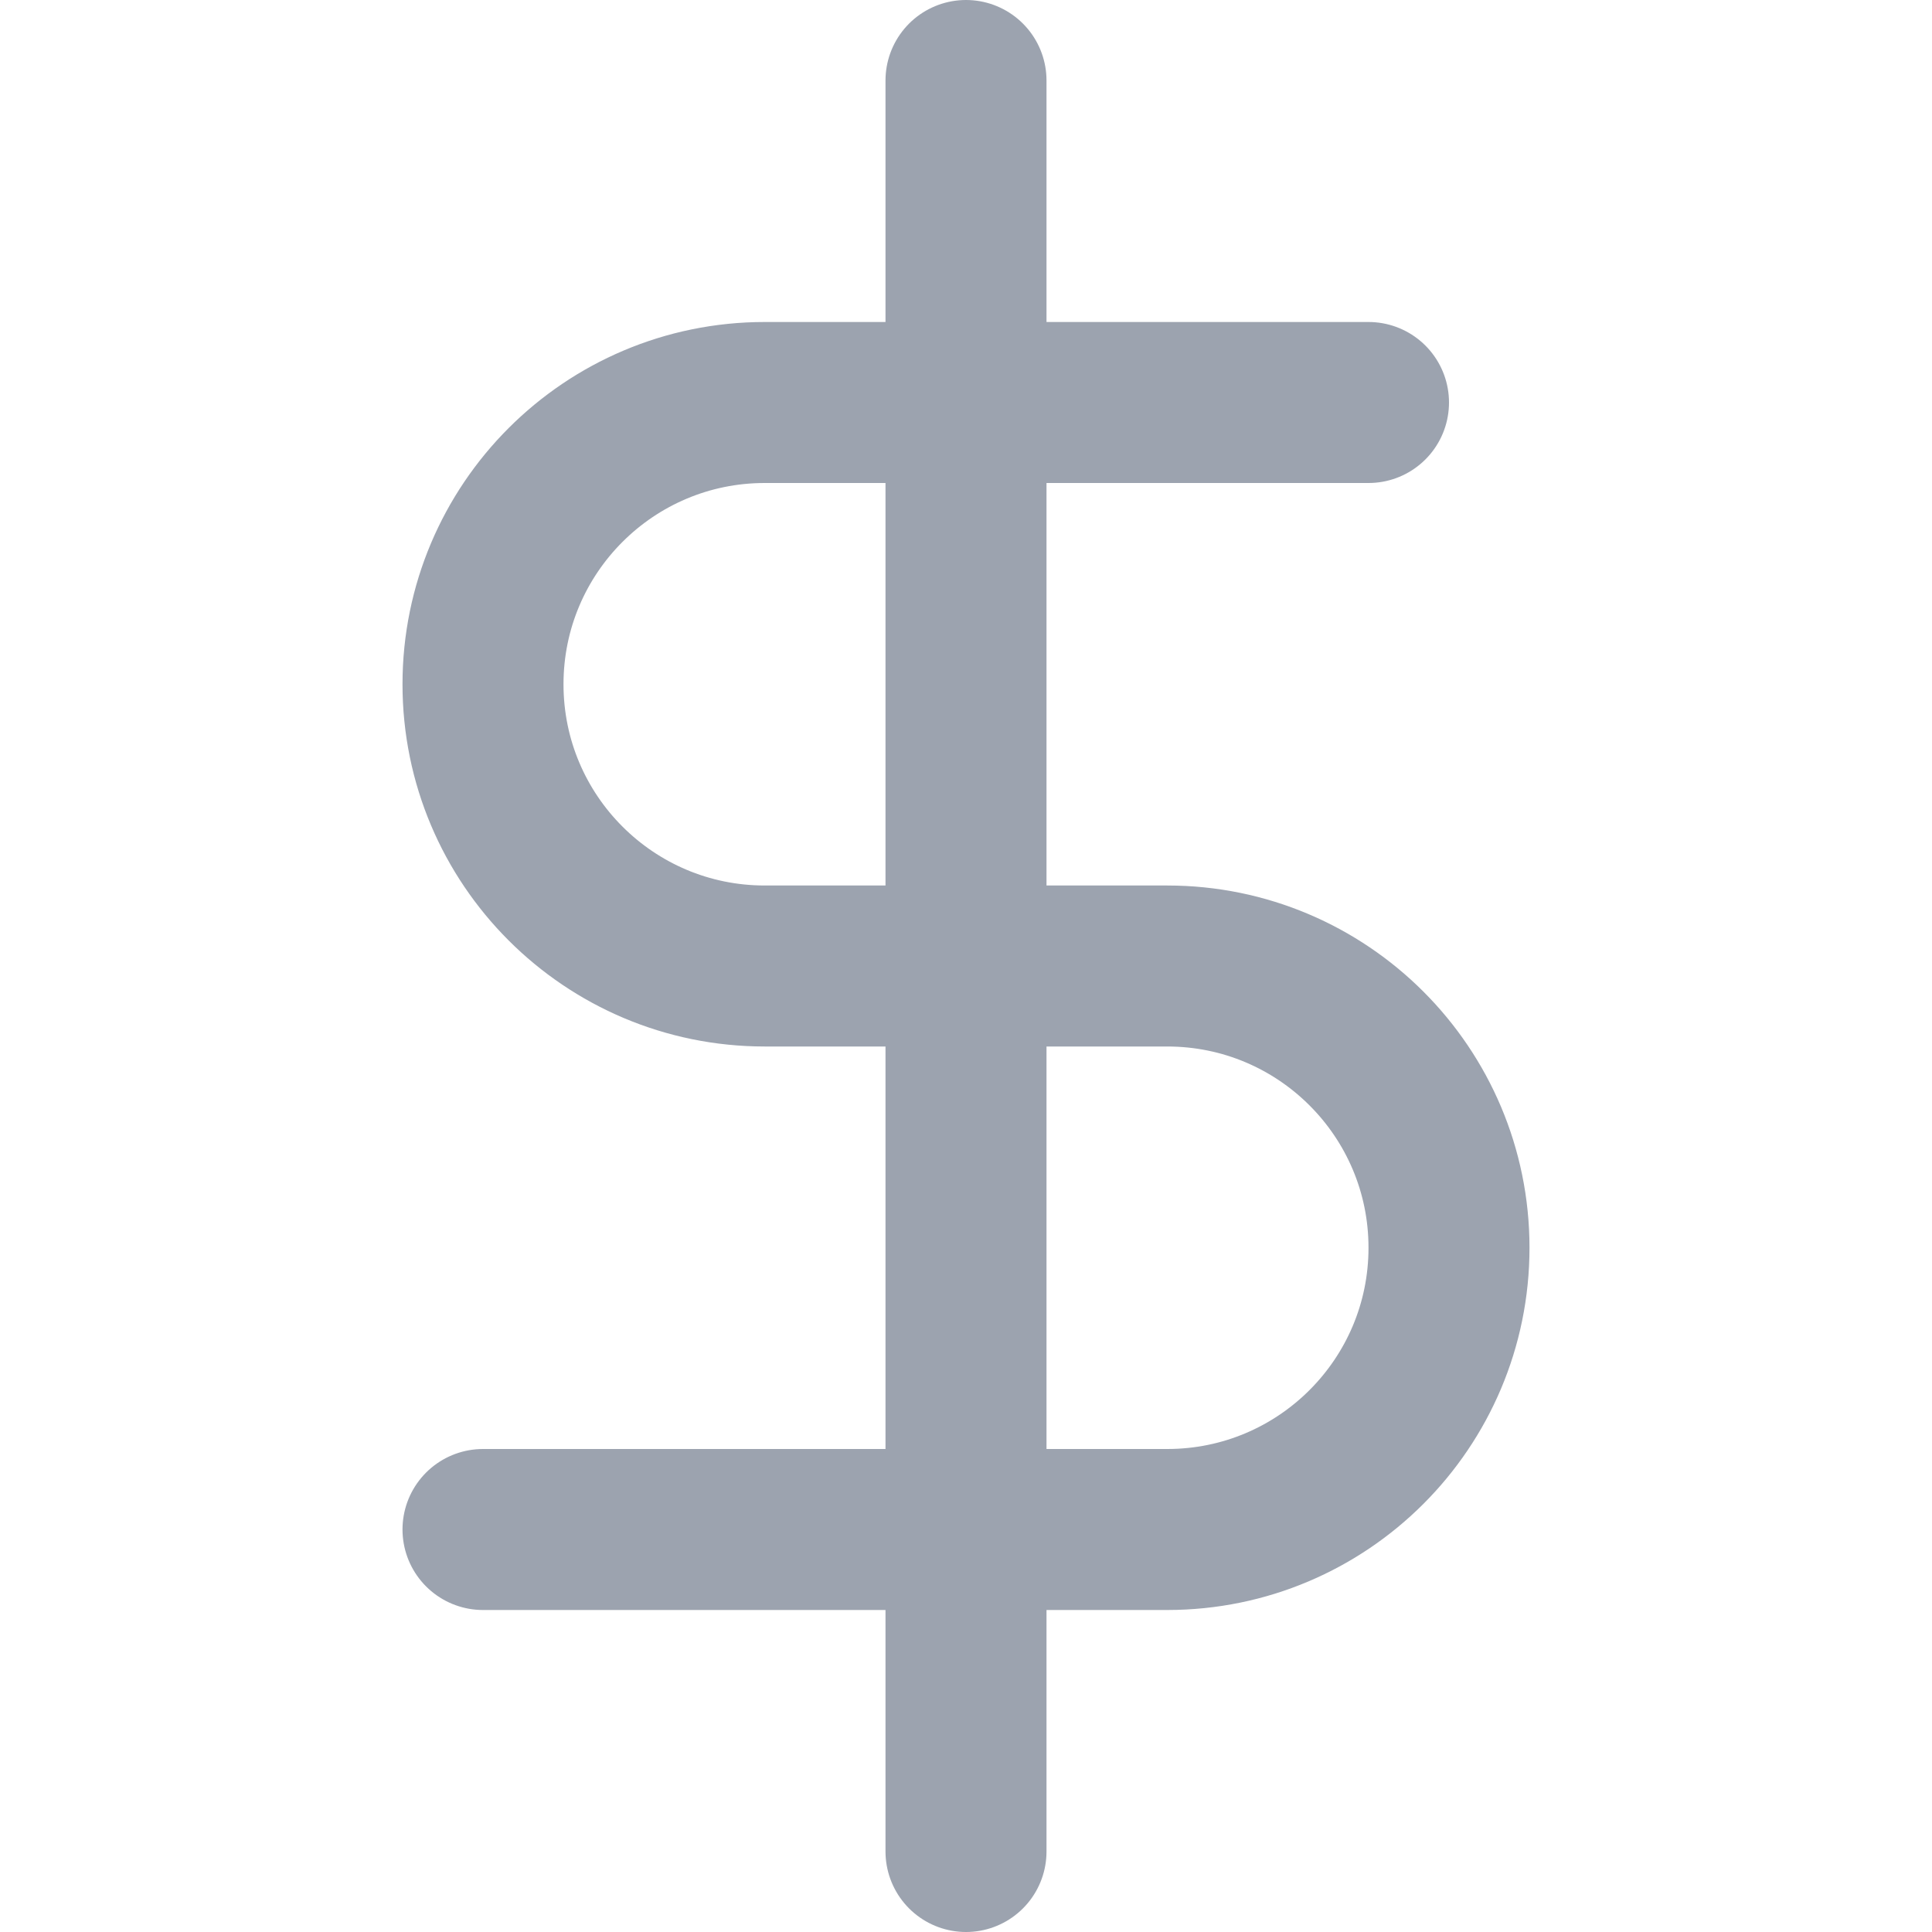
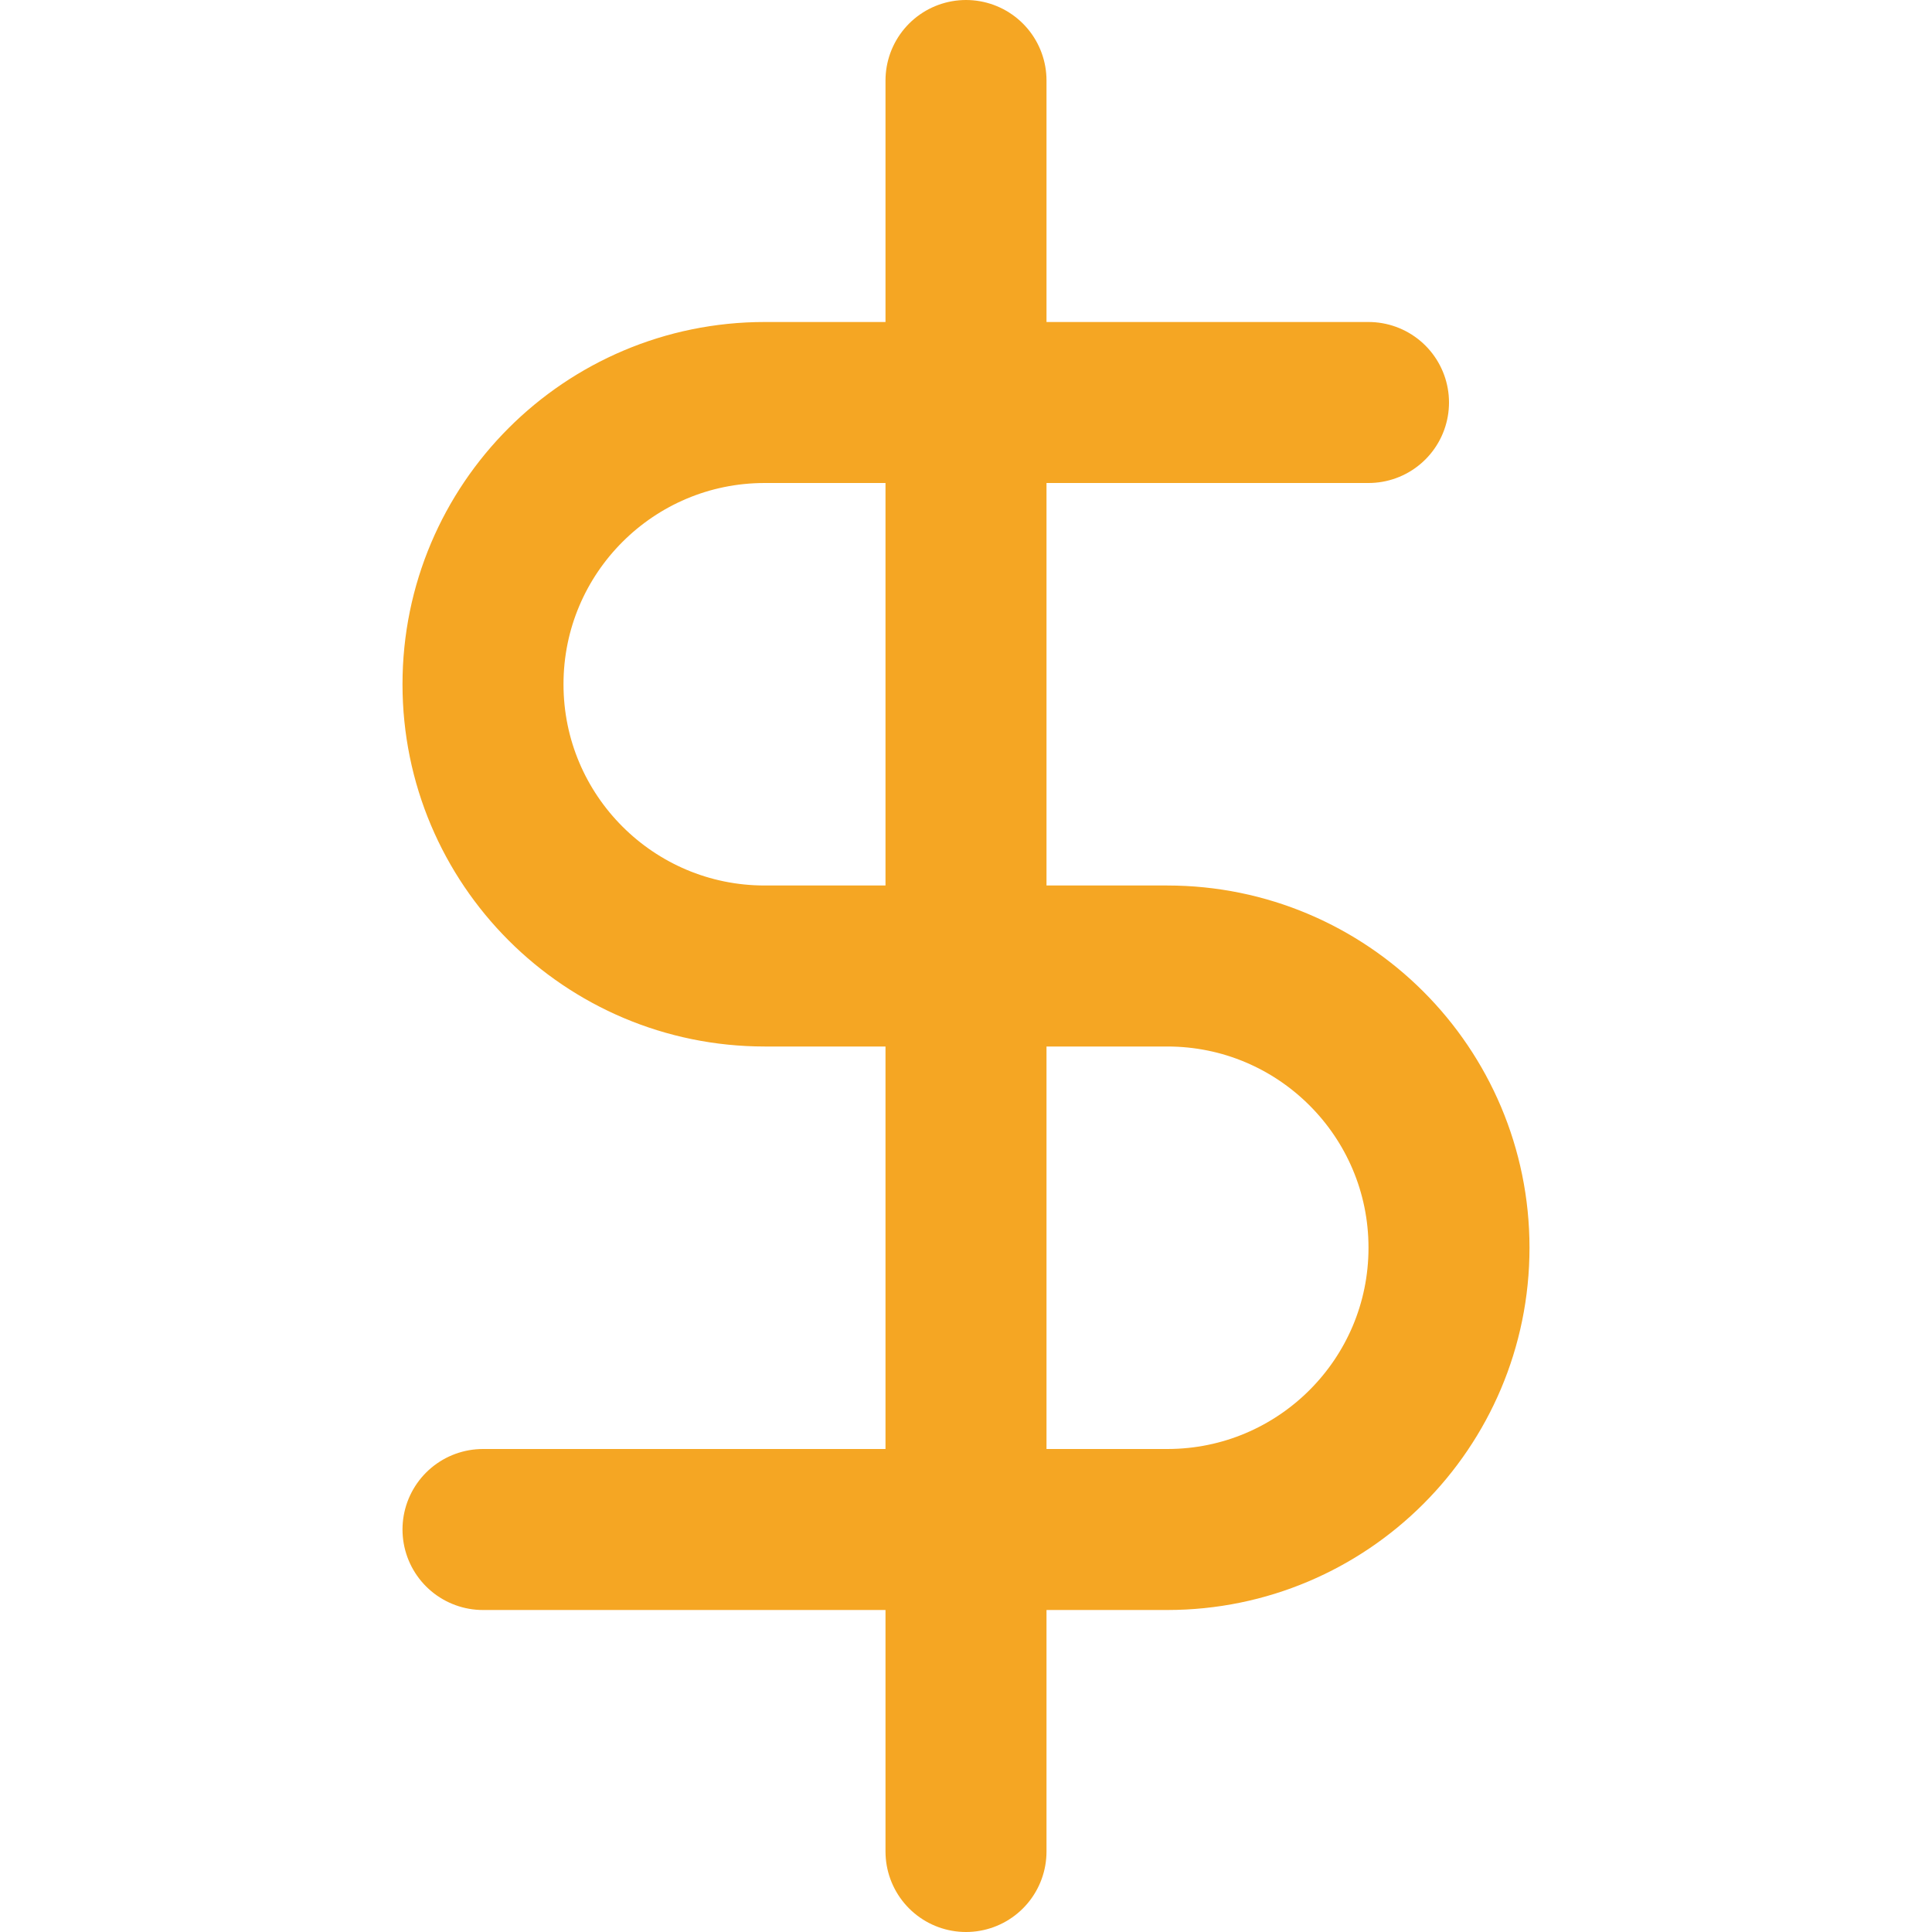
- <svg xmlns="http://www.w3.org/2000/svg" viewBox="0 0 24 24" width="24" height="24" fill="none" stroke="#9CA3AF" stroke-width="2" stroke-linecap="round" stroke-linejoin="round">
+ <svg xmlns="http://www.w3.org/2000/svg" viewBox="0 0 24 24" width="24" height="24" fill="none" stroke="#F5A623" stroke-width="2" stroke-linecap="round" stroke-linejoin="round">
  <line x1="12" y1="1" x2="12" y2="23" />
  <path d="M17 5H9.5a3.5 3.5 0 0 0 0 7h5a3.5 3.5 0 0 1 0 7H6" />
</svg>
